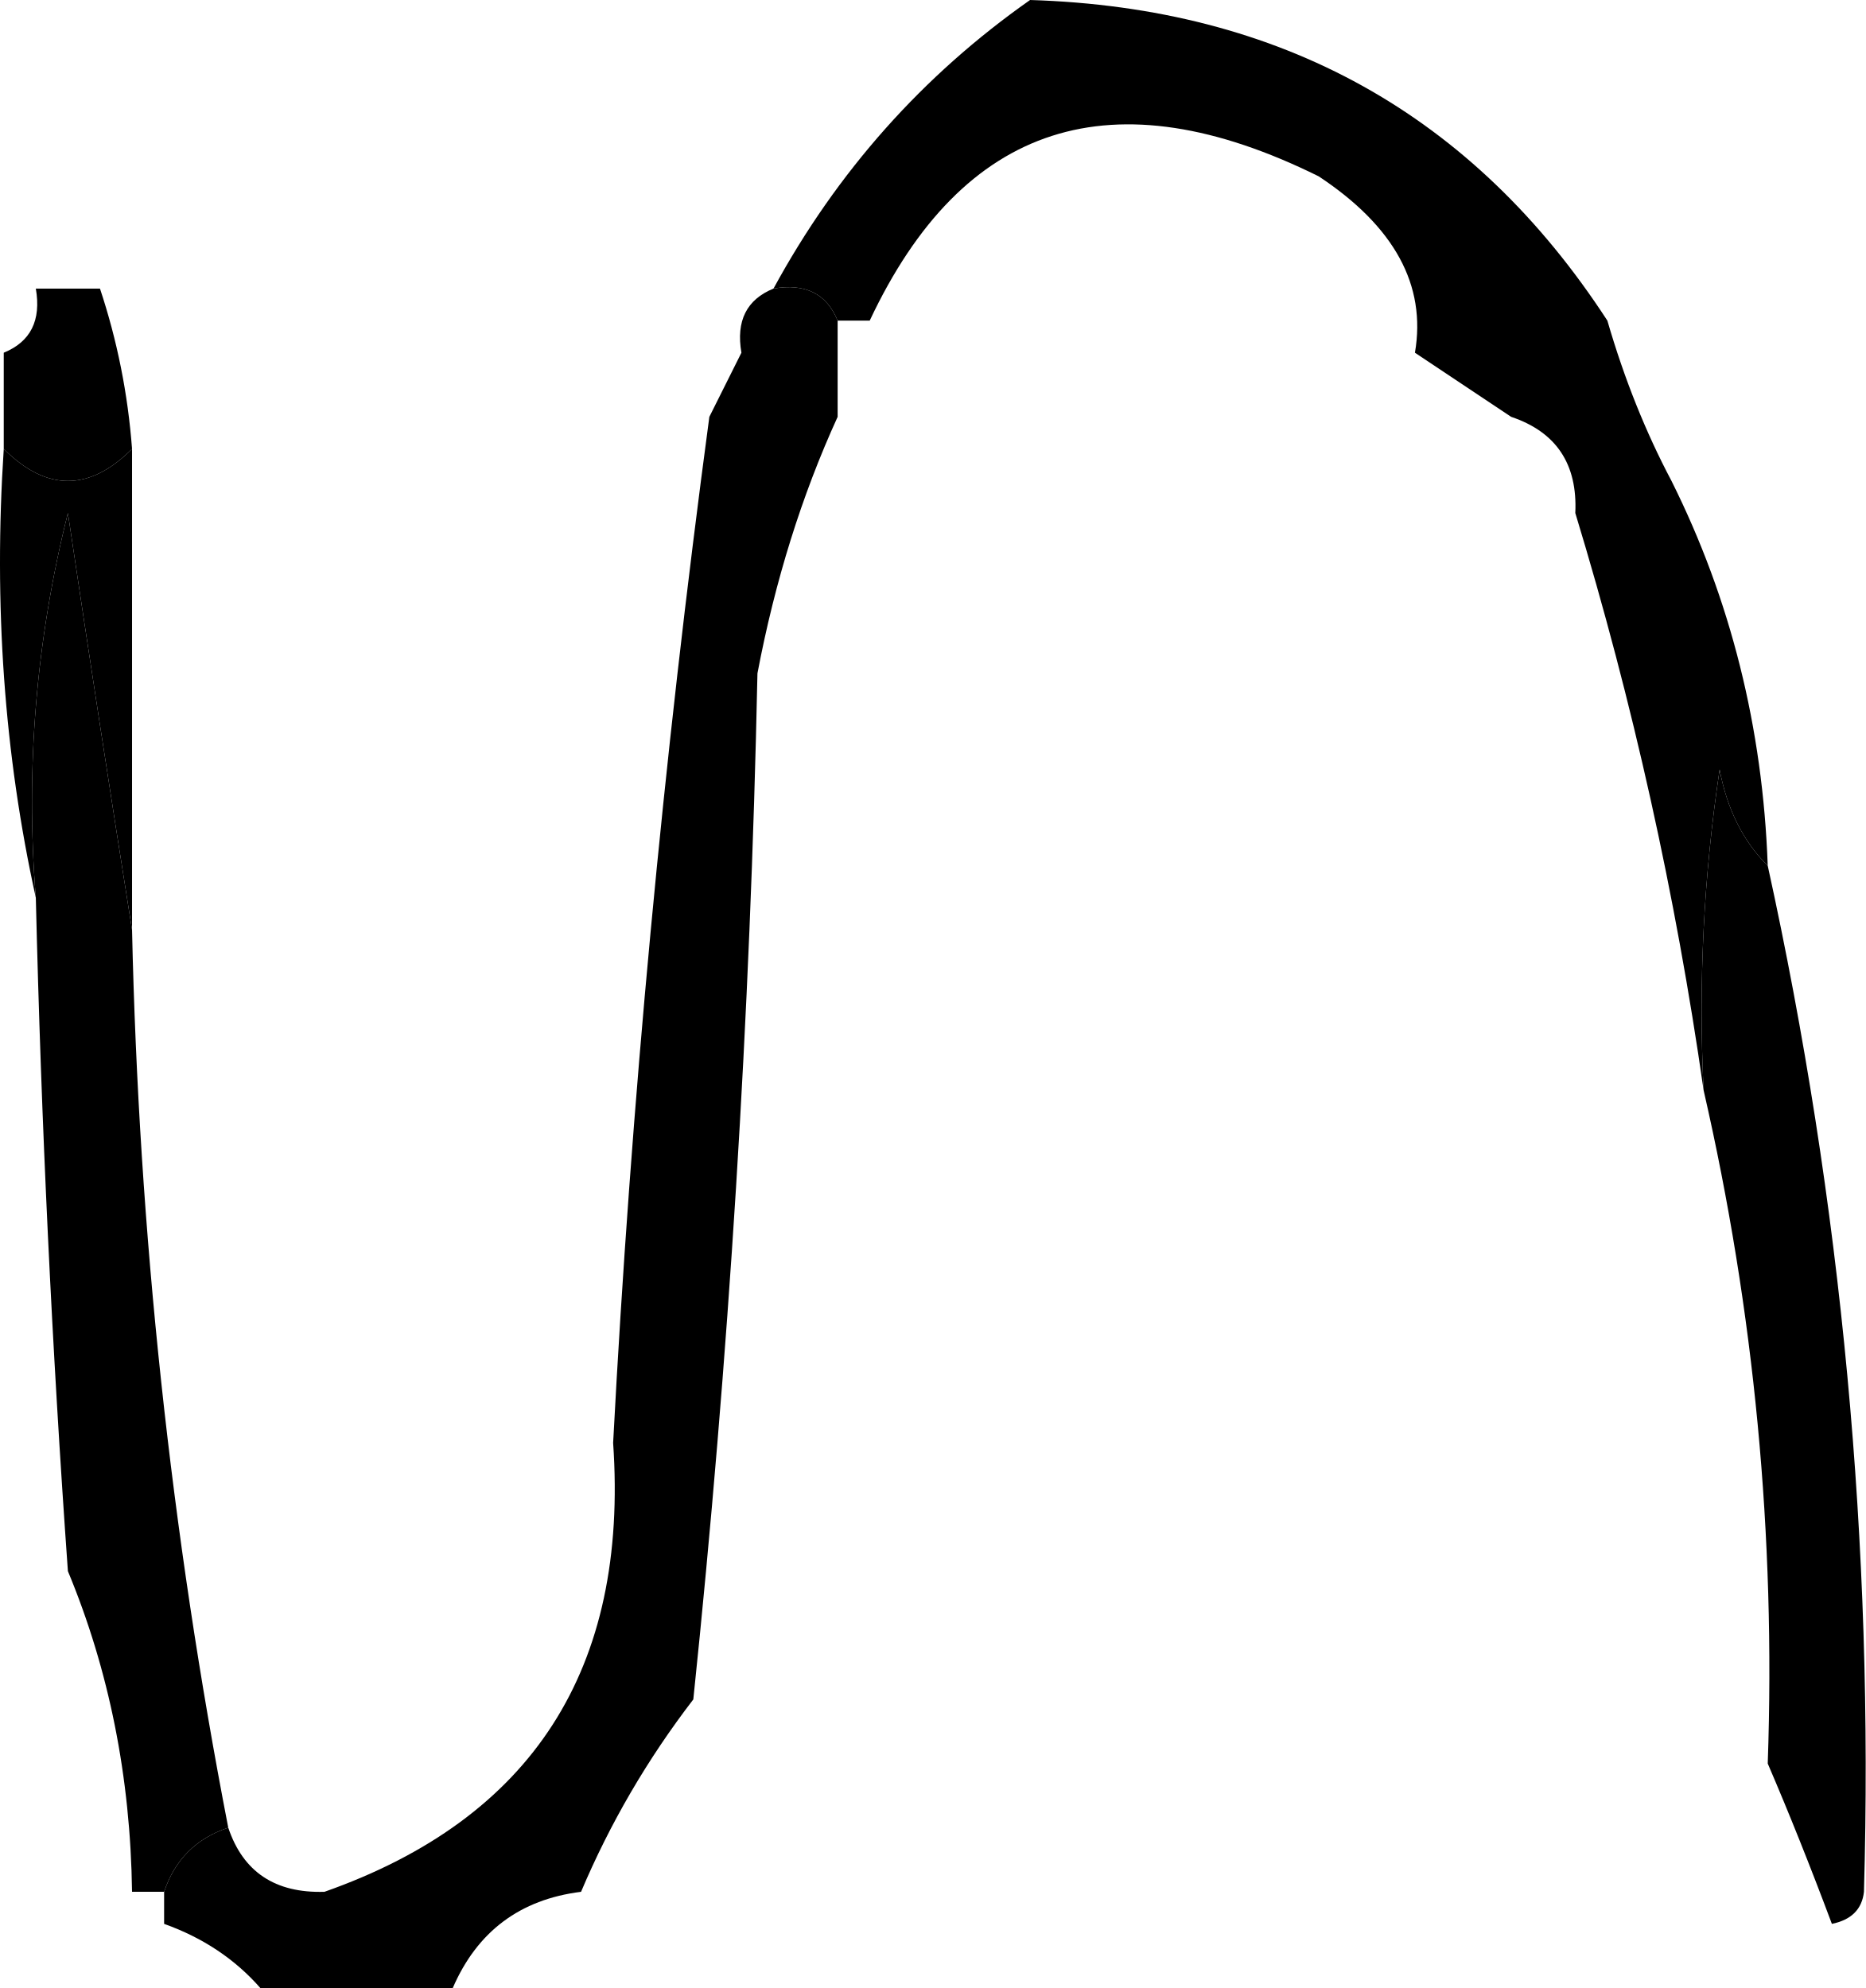
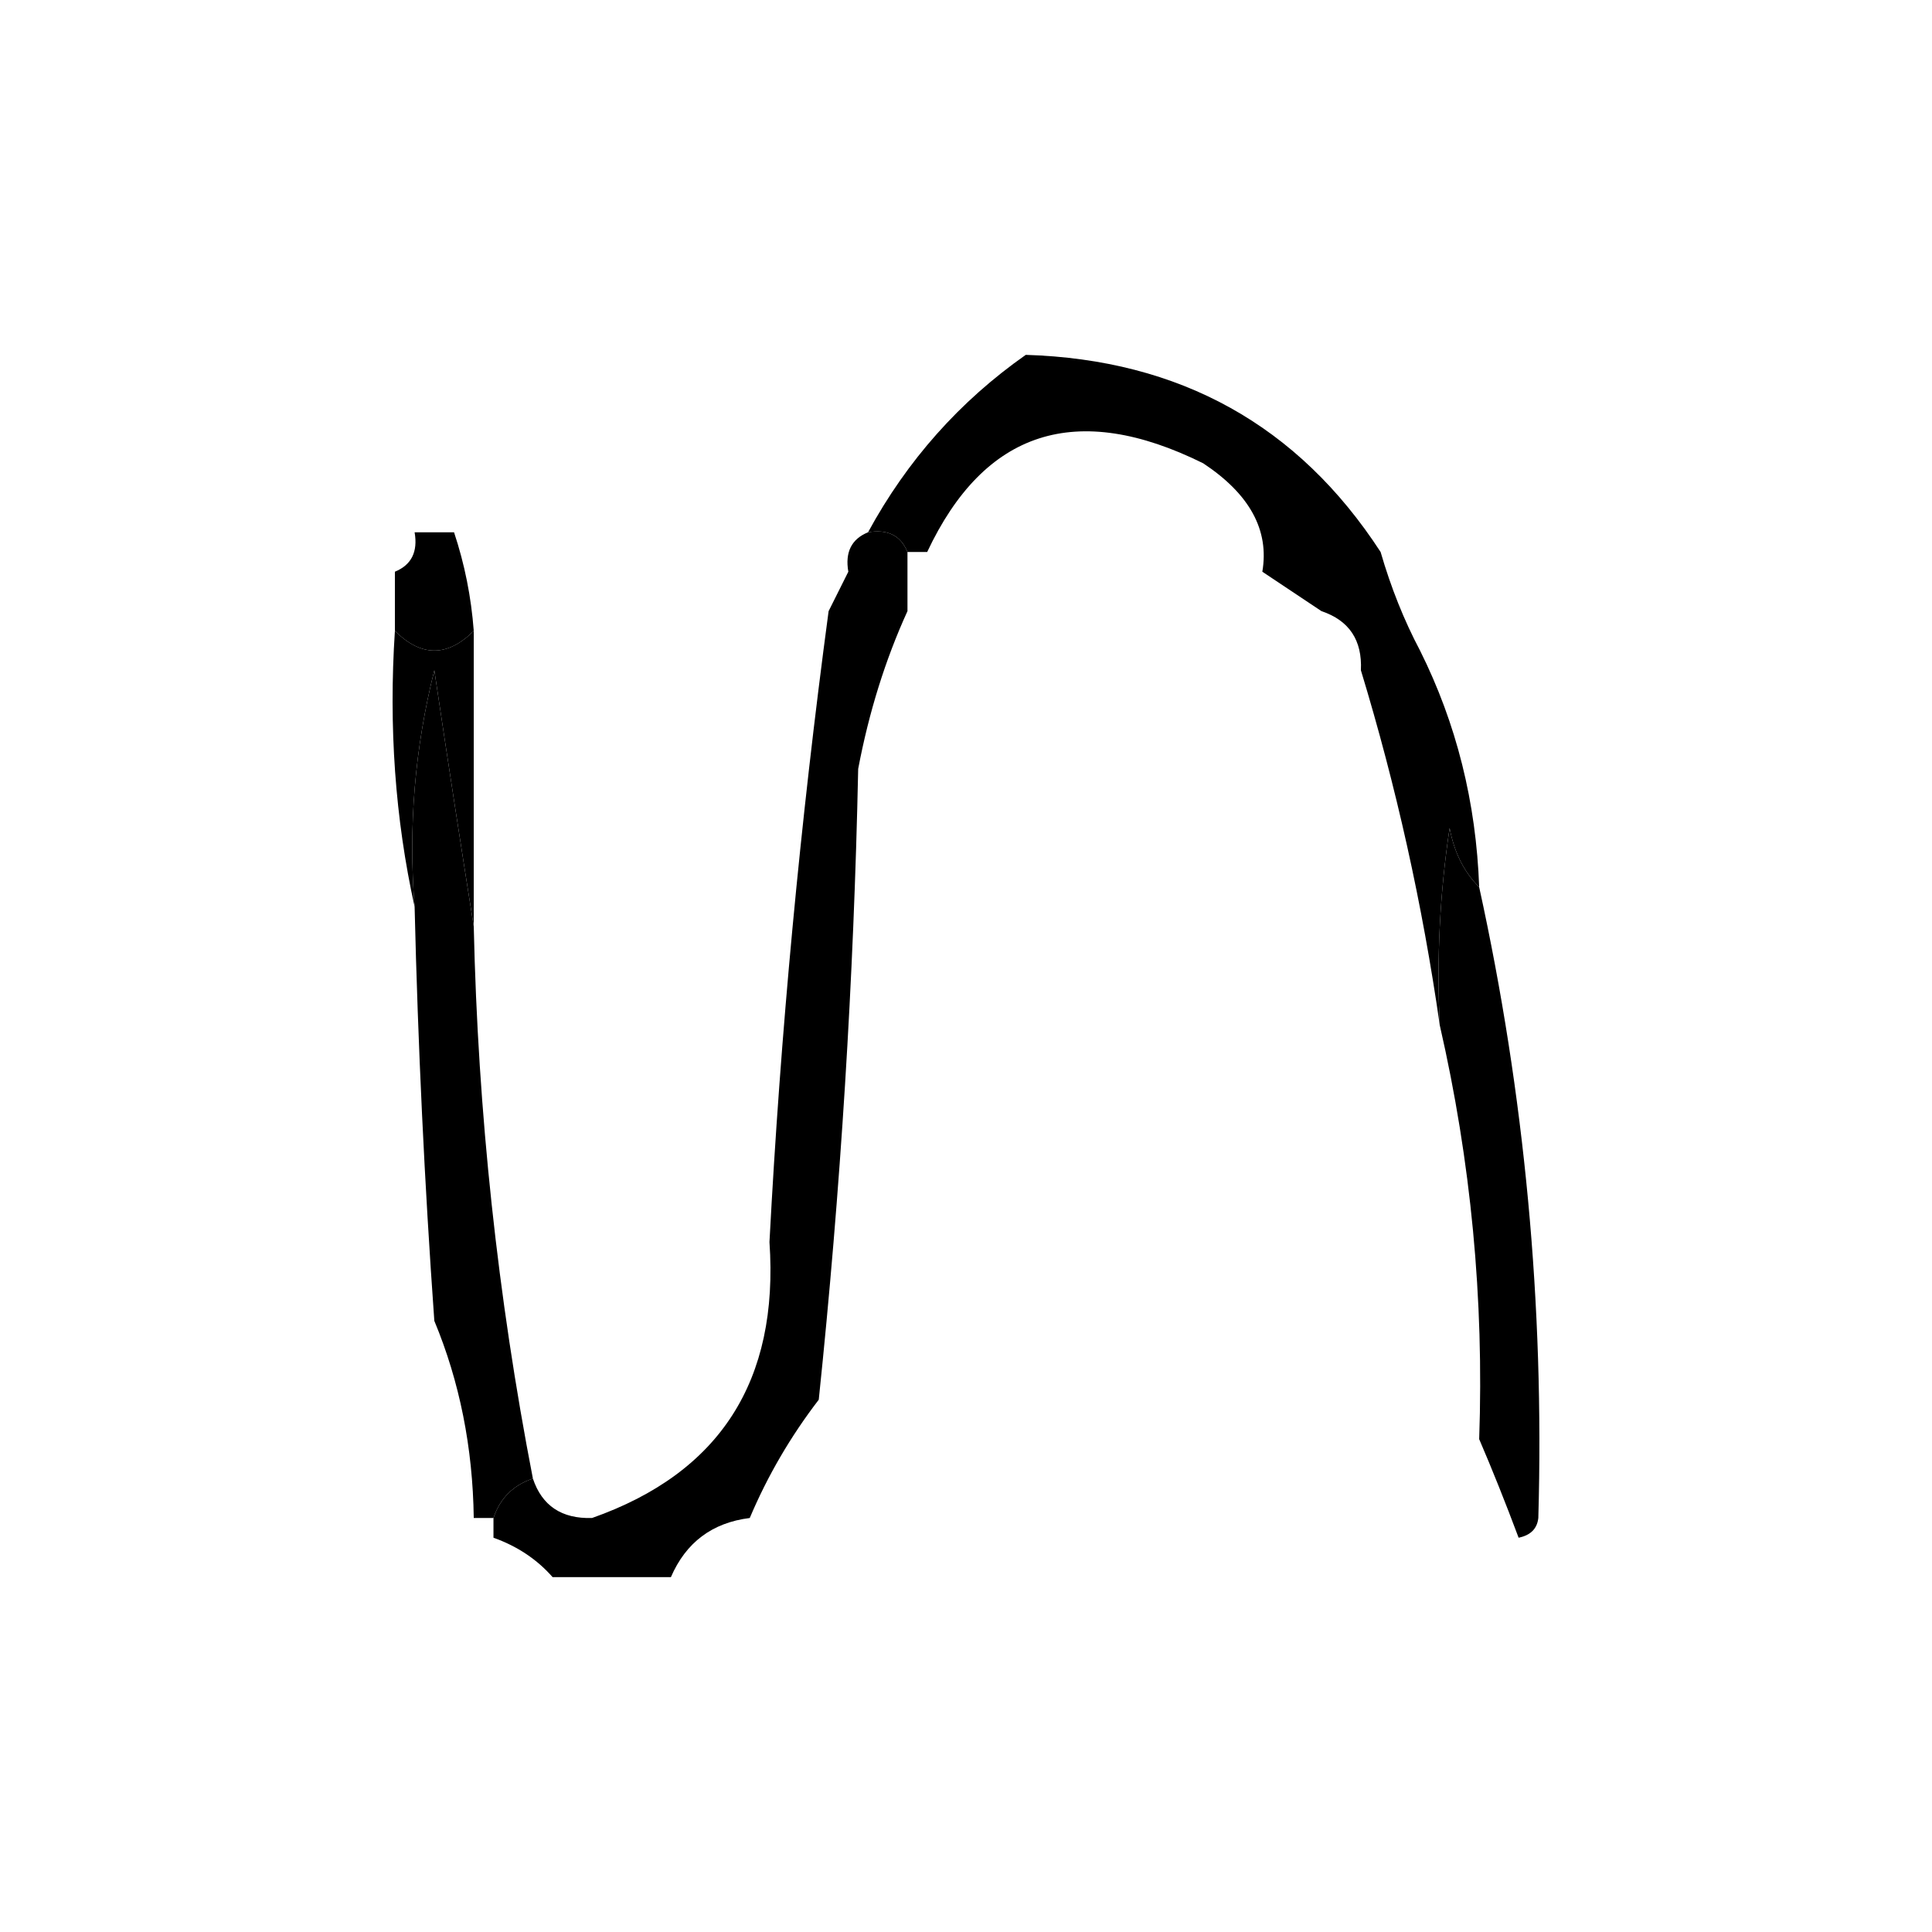
- <svg xmlns="http://www.w3.org/2000/svg" version="1.1" width="58.171" height="62" viewBox="-12 -50 58.171 62" id="svg1">
+ <svg xmlns="http://www.w3.org/2000/svg" version="1.1" width="98.0" height="98.0" viewBox="-31.914 -68.0 98.0 98.0" id="svg1">
  <defs id="defs1" />
  <g id="nu" transform="translate(-499.383,-302.5)">
    <g id="g355" style="fill:#000000" transform="translate(0,-74)">
      <path style="opacity:1;fill:#000000" fill="#2a2736" d="m 488.5,335.5 c 0.667,0 1.333,0 2,0 0.538,1.617 0.871,3.284 1,5 -1.333,1.333 -2.667,1.333 -4,0 0,-0.333 0,-0.667 0,-1 0,-0.333 0,-0.667 0,-1 0,-0.333 0,-0.667 0,-1 0.838,-0.342 1.172,-1.008 1,-2 z" id="path355" />
    </g>
    <g id="g384" style="fill:#000000" transform="translate(0,-74)">
      <path style="opacity:1;fill:#000000" fill="#655f69" d="m 487.5,340.5 c 1.333,1.333 2.667,1.333 4,0 0,0.333 0,0.667 0,1 0,4.667 0,9.333 0,14 -0.666,-4.184 -1.333,-8.518 -2,-13 -0.991,3.945 -1.324,7.945 -1,12 -0.986,-4.47 -1.319,-9.137 -1,-14 z" id="path384" />
    </g>
    <g id="g388" style="fill:#000000" transform="translate(0,-74)">
      <path style="opacity:1;fill:#000000" fill="#2a2732" d="m 519.5,326.5 c 7.822,0.24 13.822,3.574 18,10 0.524,1.806 1.191,3.472 2,5 1.846,3.698 2.846,7.698 3,12 -0.768,-0.763 -1.268,-1.763 -1.5,-3 -0.498,3.317 -0.665,6.65 -0.5,10 -0.872,-6.101 -2.205,-12.101 -4,-18 0.073,-1.527 -0.594,-2.527 -2,-3 -1,-0.667 -2,-1.333 -3,-2 0.361,-2.105 -0.639,-3.938 -3,-5.5 -6.426,-3.182 -11.093,-1.682 -14,4.5 -0.333,0 -0.667,0 -1,0 -0.342,-0.838 -1.008,-1.172 -2,-1 1.982,-3.646 4.649,-6.646 8,-9 z" id="path388" />
    </g>
    <g id="g394" style="fill:#000000" transform="translate(0,-74)">
      <path style="opacity:1;fill:#000000" fill="#322c39" d="m 491.5,355.5 c 0.21,9.437 1.21,18.771 3,28 -1,0.333 -1.667,1 -2,2 -0.333,0 -0.667,0 -1,0 -0.049,-3.578 -0.715,-6.911 -2,-10 -0.499,-6.99 -0.832,-13.99 -1,-21 -0.324,-4.055 0.009,-8.055 1,-12 0.667,4.482 1.334,8.816 2,13 z" id="path394" />
    </g>
    <g id="g423" style="fill:#000000" transform="translate(0,-74)">
      <path style="opacity:1;fill:#000000" fill="#231c31" d="m 542.5,353.5 c 2.308,10.524 3.308,21.19 3,32 -0.06,0.543 -0.393,0.876 -1,1 -0.67,-1.791 -1.337,-3.458 -2,-5 0.249,-7.102 -0.418,-14.102 -2,-21 -0.165,-3.35 0.002,-6.683 0.5,-10 0.232,1.237 0.732,2.237 1.5,3 z" id="path423" />
    </g>
    <g id="g451" style="fill:#000000" transform="translate(0,-74)">
      <path style="opacity:1;fill:#000000" fill="#231d2e" d="m 511.5,335.5 c 0.992,-0.172 1.658,0.162 2,1 0,1 0,2 0,3 -1.121,2.454 -1.954,5.121 -2.5,8 -0.223,10.699 -0.89,21.366 -2,32 -1.431,1.864 -2.597,3.864 -3.5,6 -1.904,0.238 -3.238,1.238 -4,3 -2,0 -4,0 -6,0 -0.79,-0.901 -1.79,-1.568 -3,-2 0,-0.333 0,-0.667 0,-1 0.333,-1 1,-1.667 2,-2 0.462,1.38 1.462,2.047 3,2 6.487,-2.286 9.487,-6.952 9,-14 0.558,-10.585 1.558,-21.251 3,-32 0.333,-0.667 0.667,-1.333 1,-2 -0.172,-0.992 0.162,-1.658 1,-2 z" id="path451" />
    </g>
  </g>
</svg>
